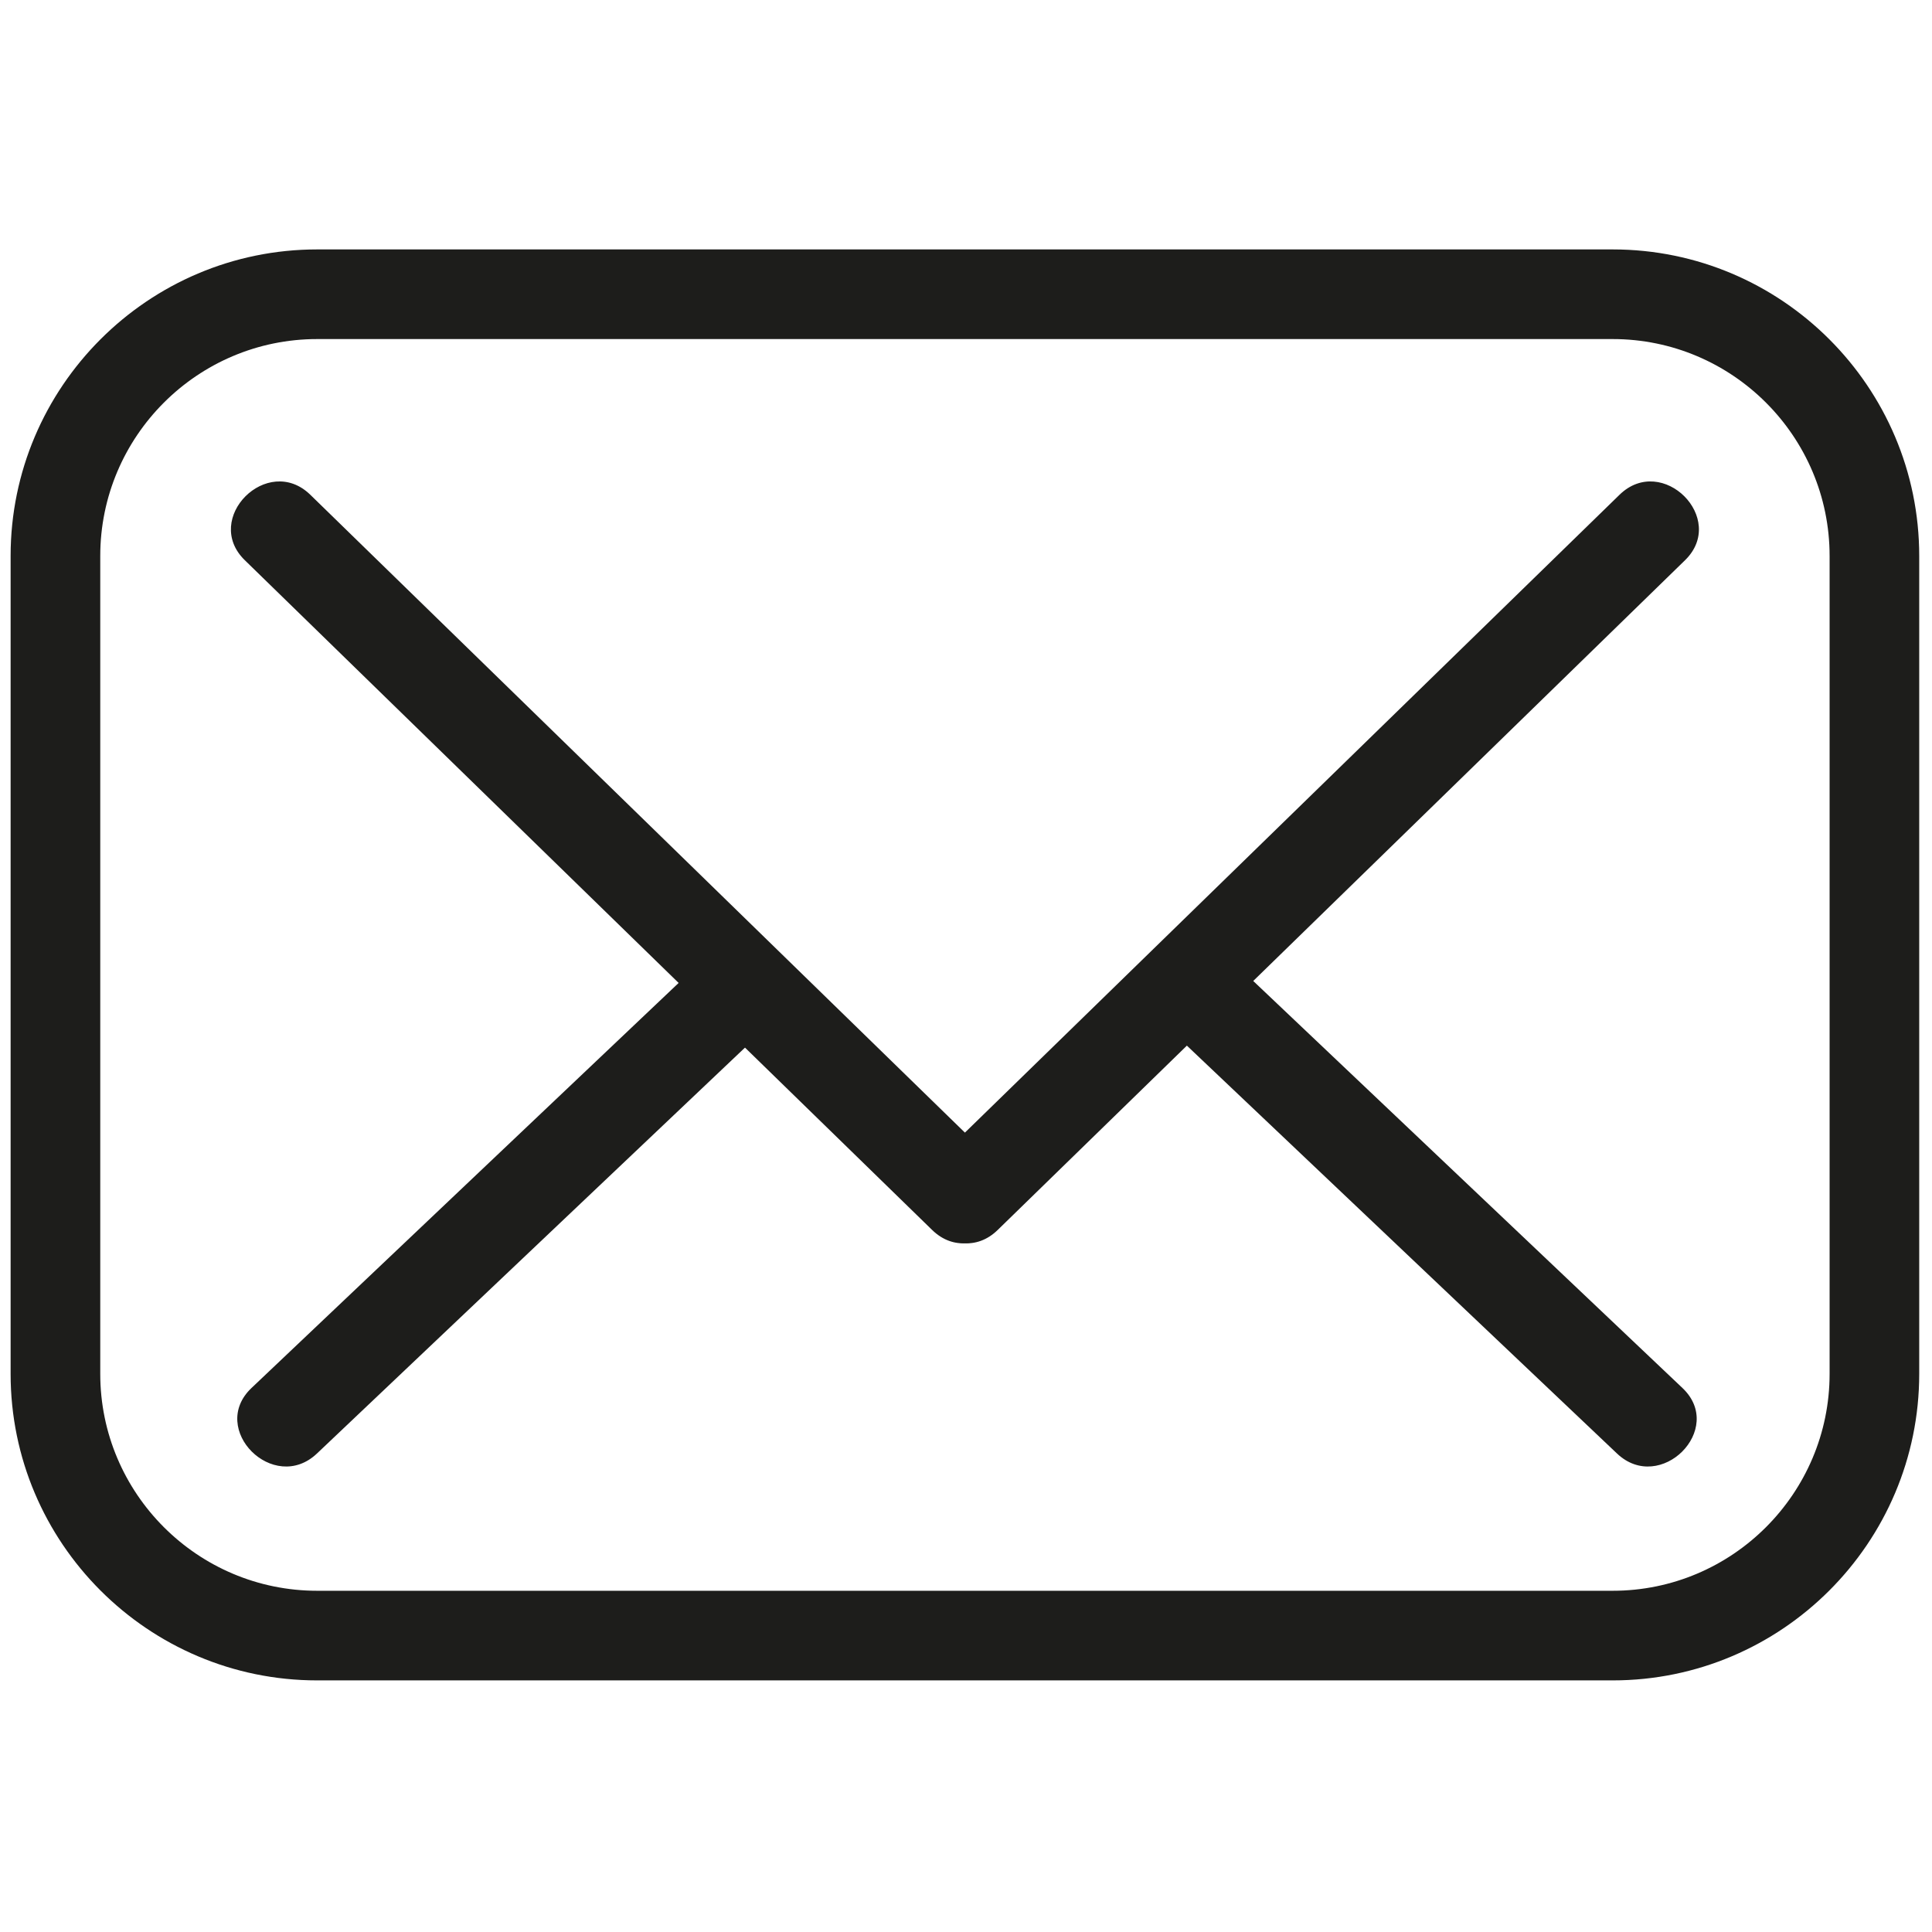
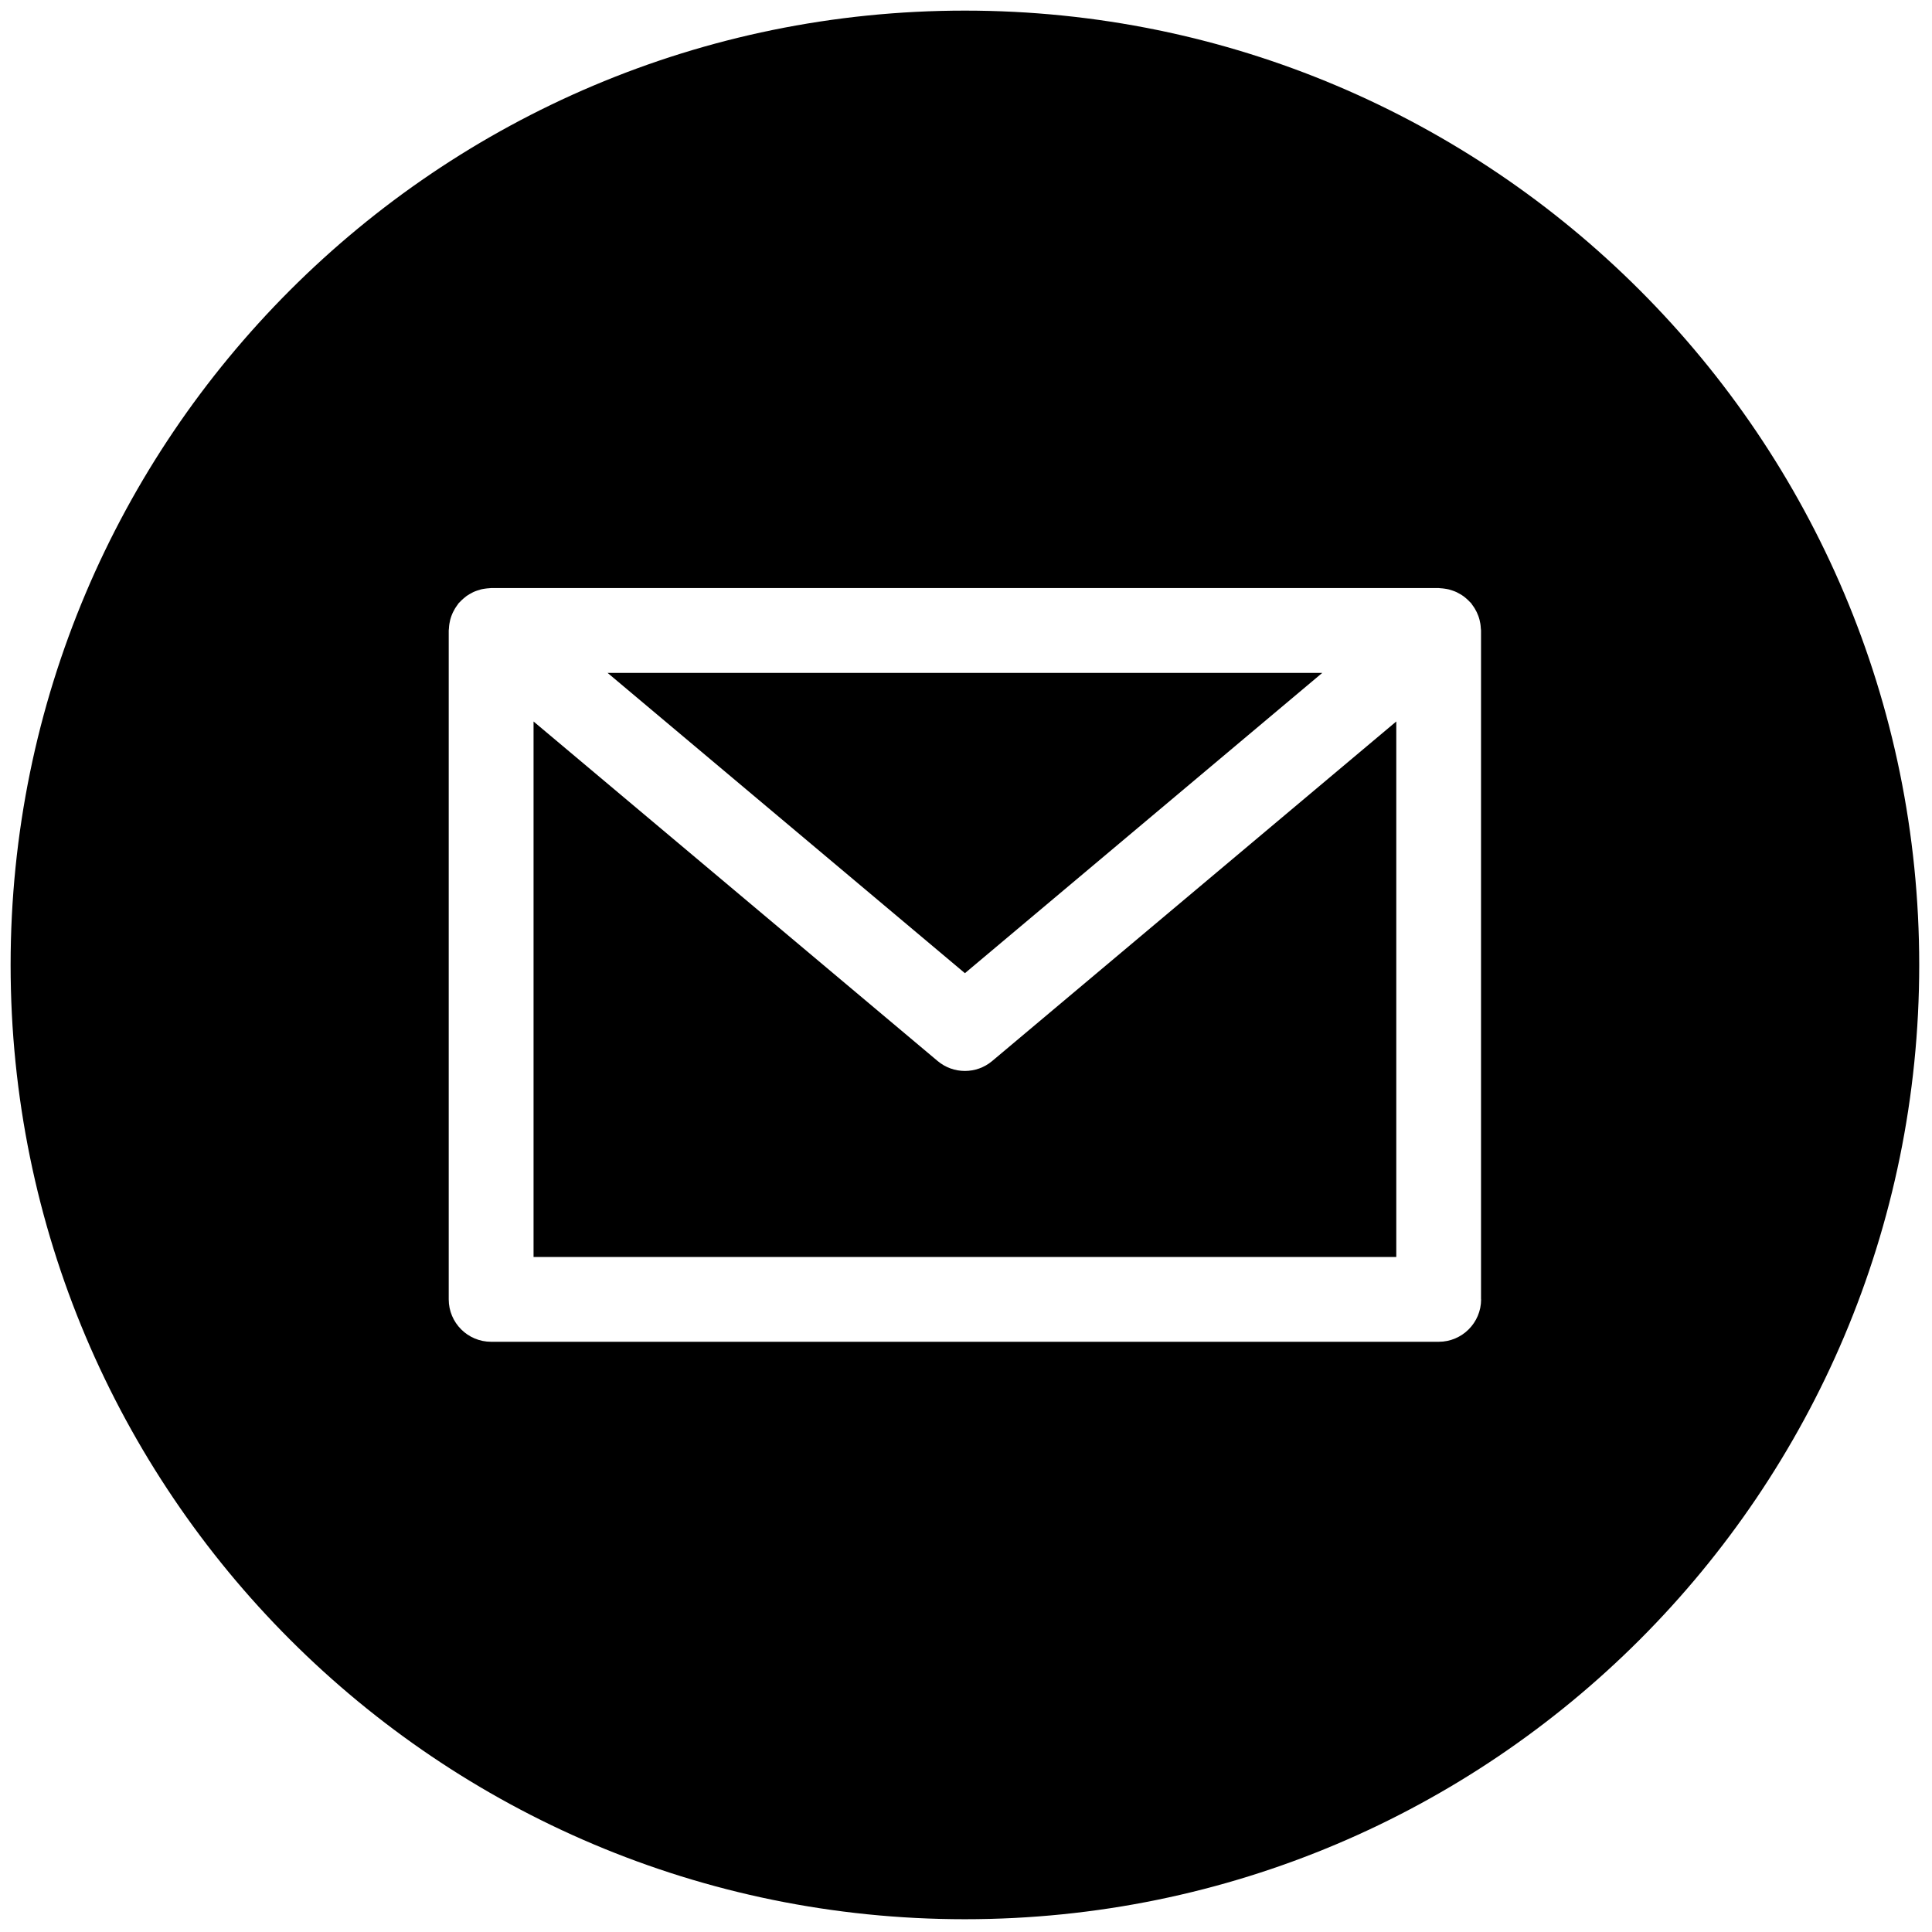
<svg xmlns="http://www.w3.org/2000/svg" version="1.1" width="256" height="256" viewBox="0 0 256 256" xml:space="preserve">
  <g style="stroke: none; stroke-width: 0; stroke-dasharray: none; stroke-linecap: butt; stroke-linejoin: miter; stroke-miterlimit: 10; fill: none; fill-rule: nonzero; opacity: 1;" transform="translate(1.406593 1.406593) scale(2.81 2.81)">
-     <path d="M 75.546 78.738 H 14.455 C 6.484 78.738 0 72.254 0 64.283 V 25.716 c 0 -7.97 6.485 -14.455 14.455 -14.455 h 61.091 c 7.97 0 14.454 6.485 14.454 14.455 v 38.567 C 90 72.254 83.516 78.738 75.546 78.738 z M 14.455 15.488 c -5.64 0 -10.228 4.588 -10.228 10.228 v 38.567 c 0 5.64 4.588 10.229 10.228 10.229 h 61.091 c 5.64 0 10.228 -4.589 10.228 -10.229 V 25.716 c 0 -5.64 -4.588 -10.228 -10.228 -10.228 H 14.455 z" style="stroke: none; stroke-width: 1; stroke-dasharray: none; stroke-linecap: butt; stroke-linejoin: miter; stroke-miterlimit: 10; fill: rgb(29,29,27); fill-rule: nonzero; opacity: 1;" transform=" matrix(1 0 0 1 0 0) " stroke-linecap="round" />
-     <path d="M 11.044 25.917 C 21.848 36.445 32.652 46.972 43.456 57.5 c 2.014 1.962 5.105 -1.122 3.088 -3.088 C 35.74 43.885 24.936 33.357 14.132 22.83 C 12.118 20.867 9.027 23.952 11.044 25.917 L 11.044 25.917 z" style="stroke: none; stroke-width: 1; stroke-dasharray: none; stroke-linecap: butt; stroke-linejoin: miter; stroke-miterlimit: 10; fill: rgb(29,29,27); fill-rule: nonzero; opacity: 1;" transform=" matrix(1 0 0 1 0 0) " stroke-linecap="round" />
-     <path d="M 46.544 57.5 c 10.804 -10.527 21.608 -21.055 32.412 -31.582 c 2.016 -1.965 -1.073 -5.051 -3.088 -3.088 C 65.064 33.357 54.26 43.885 43.456 54.412 C 41.44 56.377 44.529 59.463 46.544 57.5 L 46.544 57.5 z" style="stroke: none; stroke-width: 1; stroke-dasharray: none; stroke-linecap: butt; stroke-linejoin: miter; stroke-miterlimit: 10; fill: rgb(29,29,27); fill-rule: nonzero; opacity: 1;" transform=" matrix(1 0 0 1 0 0) " stroke-linecap="round" />
-     <path d="M 78.837 64.952 c -7.189 -6.818 -14.379 -13.635 -21.568 -20.453 c -2.039 -1.933 -5.132 1.149 -3.088 3.088 c 7.189 6.818 14.379 13.635 21.568 20.453 C 77.788 69.973 80.881 66.89 78.837 64.952 L 78.837 64.952 z" style="stroke: none; stroke-width: 1; stroke-dasharray: none; stroke-linecap: butt; stroke-linejoin: miter; stroke-miterlimit: 10; fill: rgb(29,29,27); fill-rule: nonzero; opacity: 1;" transform=" matrix(1 0 0 1 0 0) " stroke-linecap="round" />
-     <path d="M 14.446 68.039 c 7.189 -6.818 14.379 -13.635 21.568 -20.453 c 2.043 -1.938 -1.048 -5.022 -3.088 -3.088 c -7.189 6.818 -14.379 13.635 -21.568 20.453 C 9.315 66.889 12.406 69.974 14.446 68.039 L 14.446 68.039 z" style="stroke: none; stroke-width: 1; stroke-dasharray: none; stroke-linecap: butt; stroke-linejoin: miter; stroke-miterlimit: 10; fill: rgb(29,29,27); fill-rule: nonzero; opacity: 1;" transform=" matrix(1 0 0 1 0 0) " stroke-linecap="round" />
+     <path d="M 46.286 49.531 C 45.915 49.844 45.458 50 45 50 s -0.915 -0.156 -1.287 -0.469 l -19.054 -16.01 v 25.251 h 40.682 V 33.52 L 46.286 49.531 z" style="stroke: none; stroke-width: 1; stroke-dasharray: none; stroke-linecap: butt; stroke-linejoin: miter; stroke-miterlimit: 10; fill: rgb(0,0,0); fill-rule: nonzero; opacity: 1;" transform=" matrix(1 0 0 1 0 0) " stroke-linecap="round" />
+     <polygon points="61.85,31.23 28.15,31.23 45,45.39 " style="stroke: none; stroke-width: 1; stroke-dasharray: none; stroke-linecap: butt; stroke-linejoin: miter; stroke-miterlimit: 10; fill: rgb(0,0,0); fill-rule: nonzero; opacity: 1;" transform="  matrix(1 0 0 1 0 0) " />
+     <path d="M 45 0 C 20.147 0 0 20.147 0 45 c 0 24.853 20.147 45 45 45 s 45 -20.147 45 -45 C 90 20.147 69.853 0 45 0 z M 69.341 60.771 c 0 1.104 -0.896 2 -2 2 H 22.659 c -1.104 0 -2 -0.896 -2 -2 V 29.228 c 0 -0.034 0.008 -0.065 0.01 -0.098 c 0.003 -0.071 0.01 -0.141 0.021 -0.212 c 0.01 -0.062 0.022 -0.123 0.037 -0.183 c 0.016 -0.064 0.036 -0.126 0.059 -0.189 c 0.023 -0.062 0.048 -0.123 0.077 -0.182 c 0.027 -0.056 0.057 -0.111 0.089 -0.165 c 0.037 -0.061 0.076 -0.119 0.119 -0.175 c 0.02 -0.027 0.034 -0.056 0.056 -0.082 c 0.018 -0.022 0.041 -0.037 0.06 -0.058 c 0.047 -0.052 0.097 -0.099 0.15 -0.146 c 0.048 -0.042 0.096 -0.084 0.146 -0.121 c 0.052 -0.038 0.107 -0.071 0.162 -0.104 c 0.056 -0.033 0.112 -0.065 0.171 -0.093 c 0.058 -0.027 0.118 -0.049 0.179 -0.07 c 0.062 -0.022 0.123 -0.042 0.186 -0.058 c 0.061 -0.015 0.123 -0.025 0.186 -0.034 c 0.069 -0.01 0.137 -0.018 0.206 -0.021 c 0.029 -0.001 0.055 -0.008 0.084 -0.008 h 44.682 c 0.031 0 0.059 0.008 0.089 0.009 c 0.066 0.003 0.13 0.01 0.195 0.02 c 0.067 0.01 0.133 0.02 0.197 0.036 c 0.06 0.015 0.118 0.034 0.176 0.055 c 0.064 0.022 0.126 0.045 0.187 0.073 c 0.057 0.027 0.112 0.058 0.166 0.09 c 0.057 0.033 0.112 0.067 0.165 0.106 c 0.051 0.037 0.098 0.078 0.146 0.12 c 0.052 0.046 0.102 0.094 0.149 0.145 c 0.019 0.021 0.042 0.036 0.06 0.058 c 0.022 0.026 0.036 0.056 0.056 0.083 c 0.043 0.056 0.082 0.114 0.119 0.174 c 0.033 0.055 0.063 0.11 0.09 0.166 c 0.028 0.059 0.053 0.118 0.076 0.18 c 0.023 0.063 0.043 0.126 0.059 0.191 c 0.015 0.06 0.027 0.12 0.037 0.181 c 0.011 0.071 0.018 0.142 0.021 0.213 c 0.002 0.033 0.01 0.065 0.01 0.098 V 60.771 z" style="stroke: none; stroke-width: 1; stroke-dasharray: none; stroke-linecap: butt; stroke-linejoin: miter; stroke-miterlimit: 10; fill: rgb(0,0,0); fill-rule: nonzero; opacity: 1;" transform=" matrix(1 0 0 1 0 0) " stroke-linecap="round" />
  </g>
</svg>
